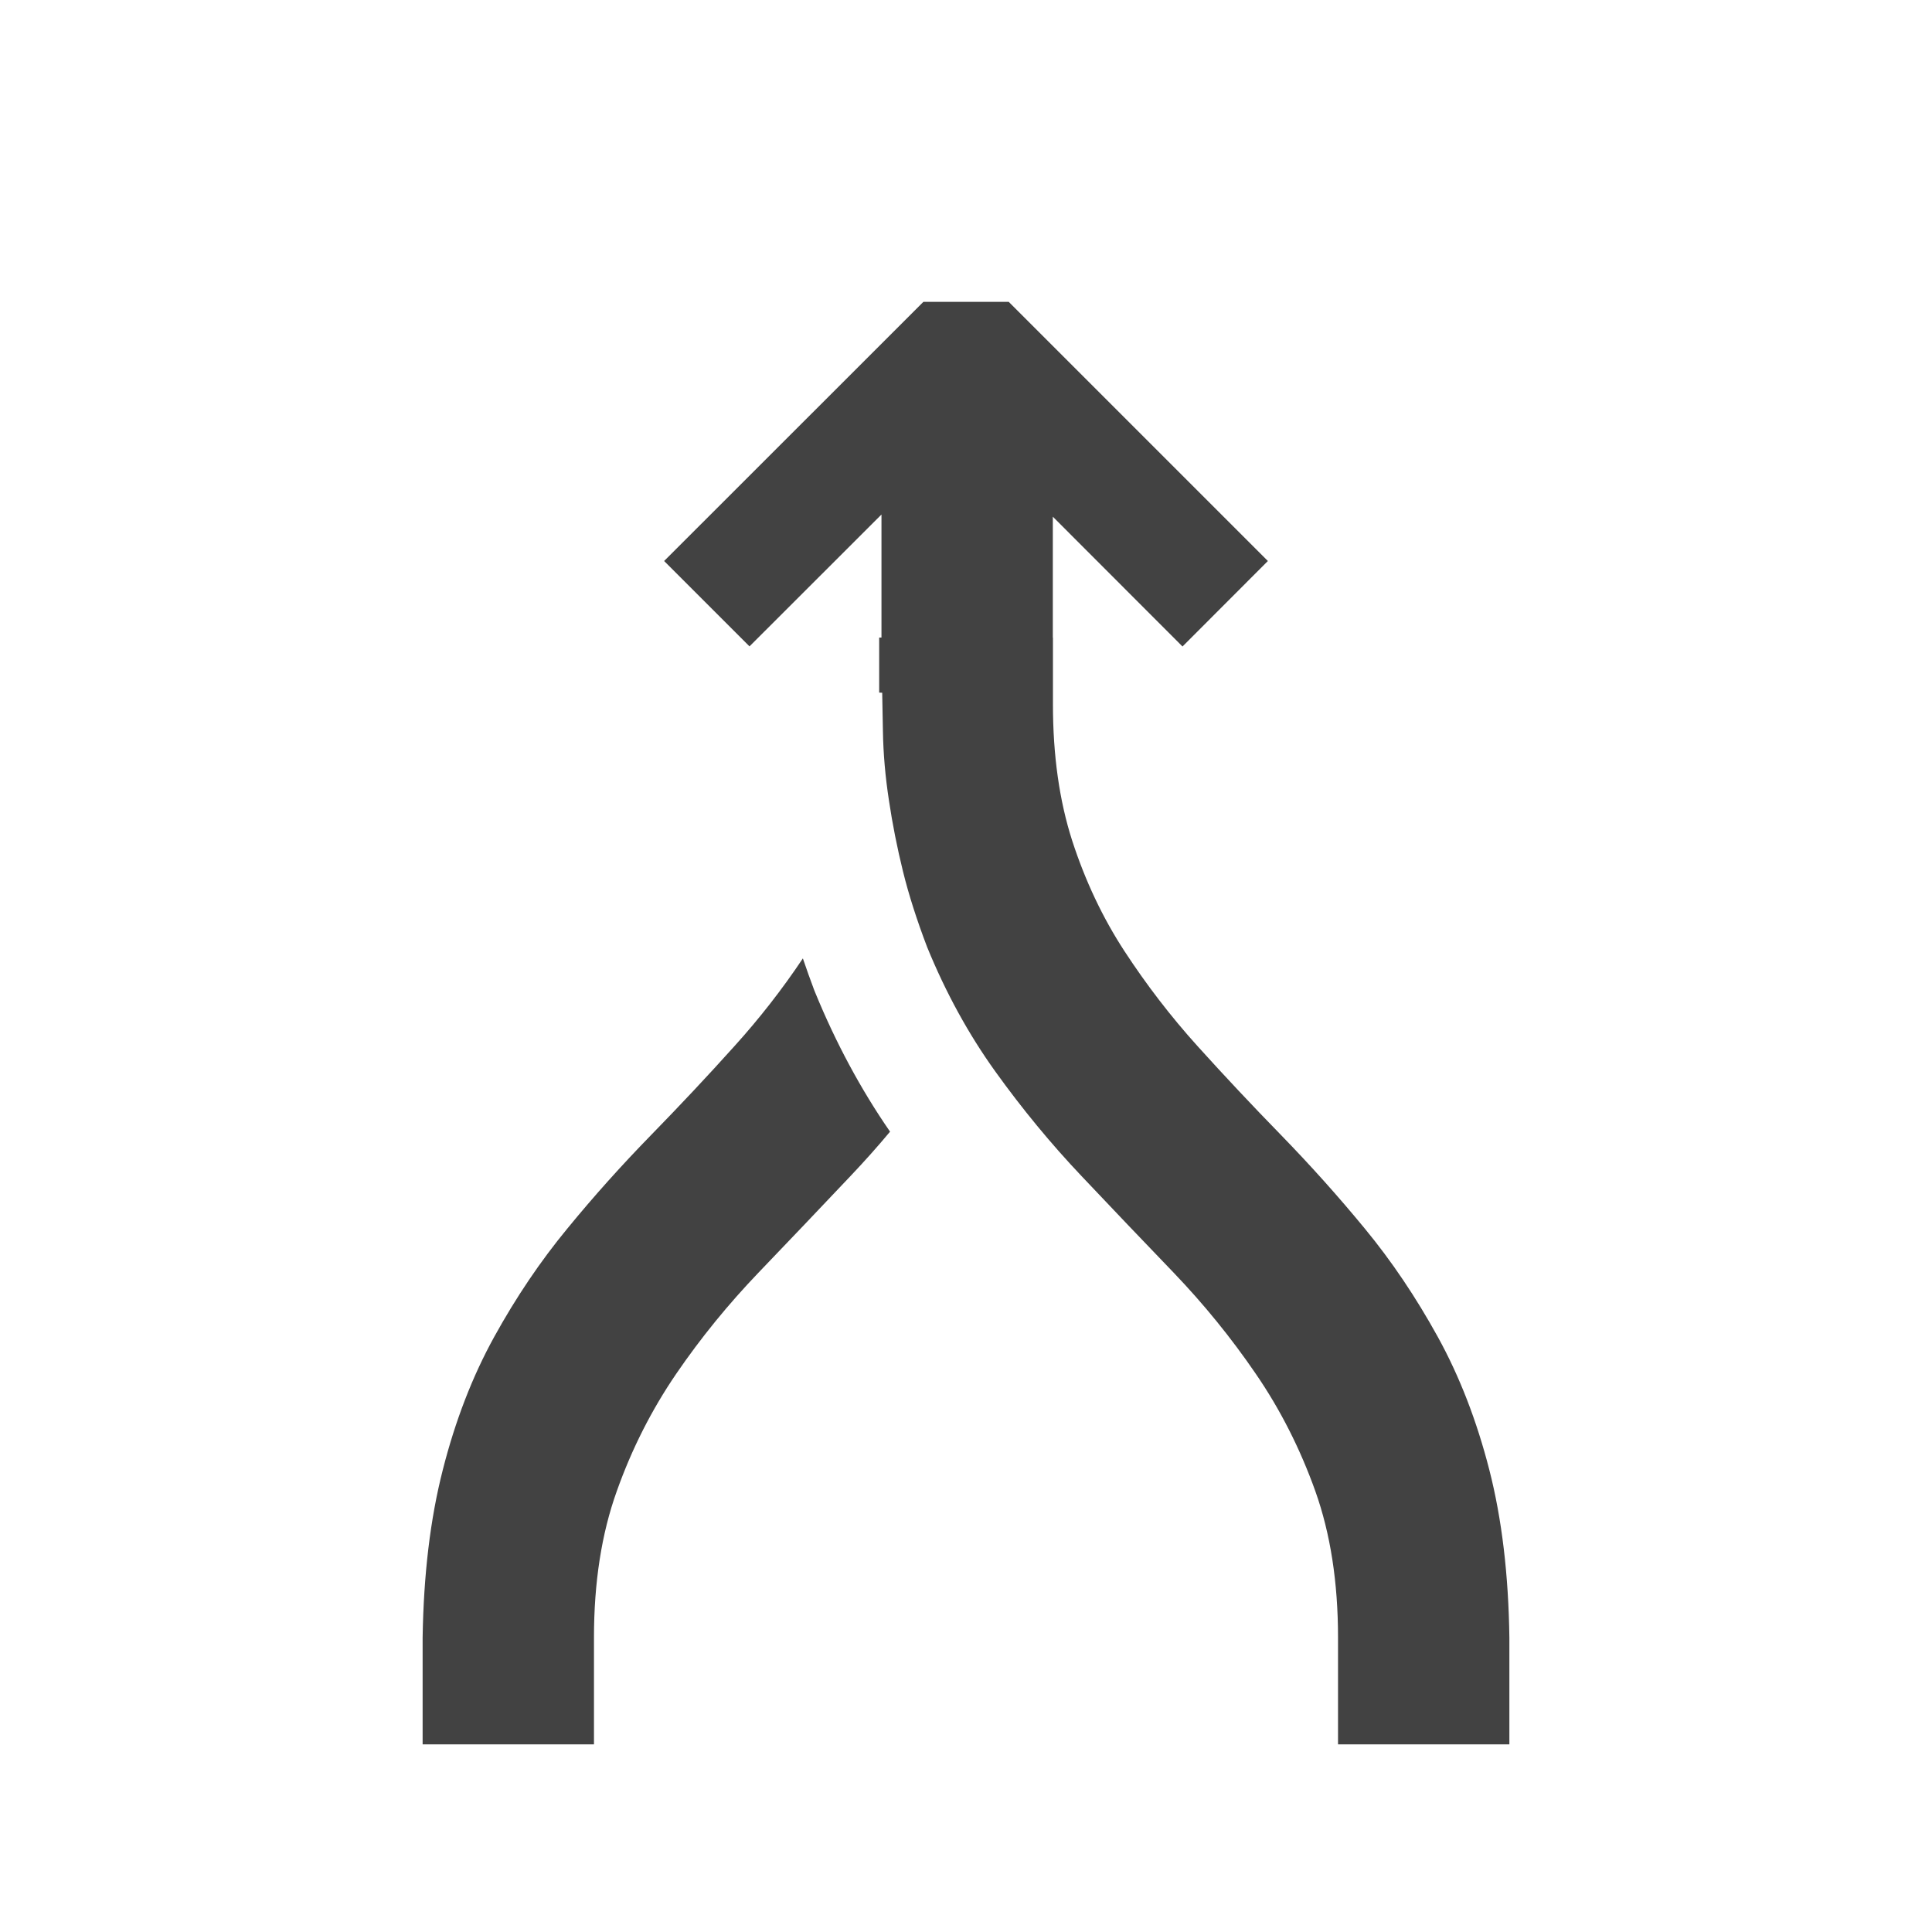
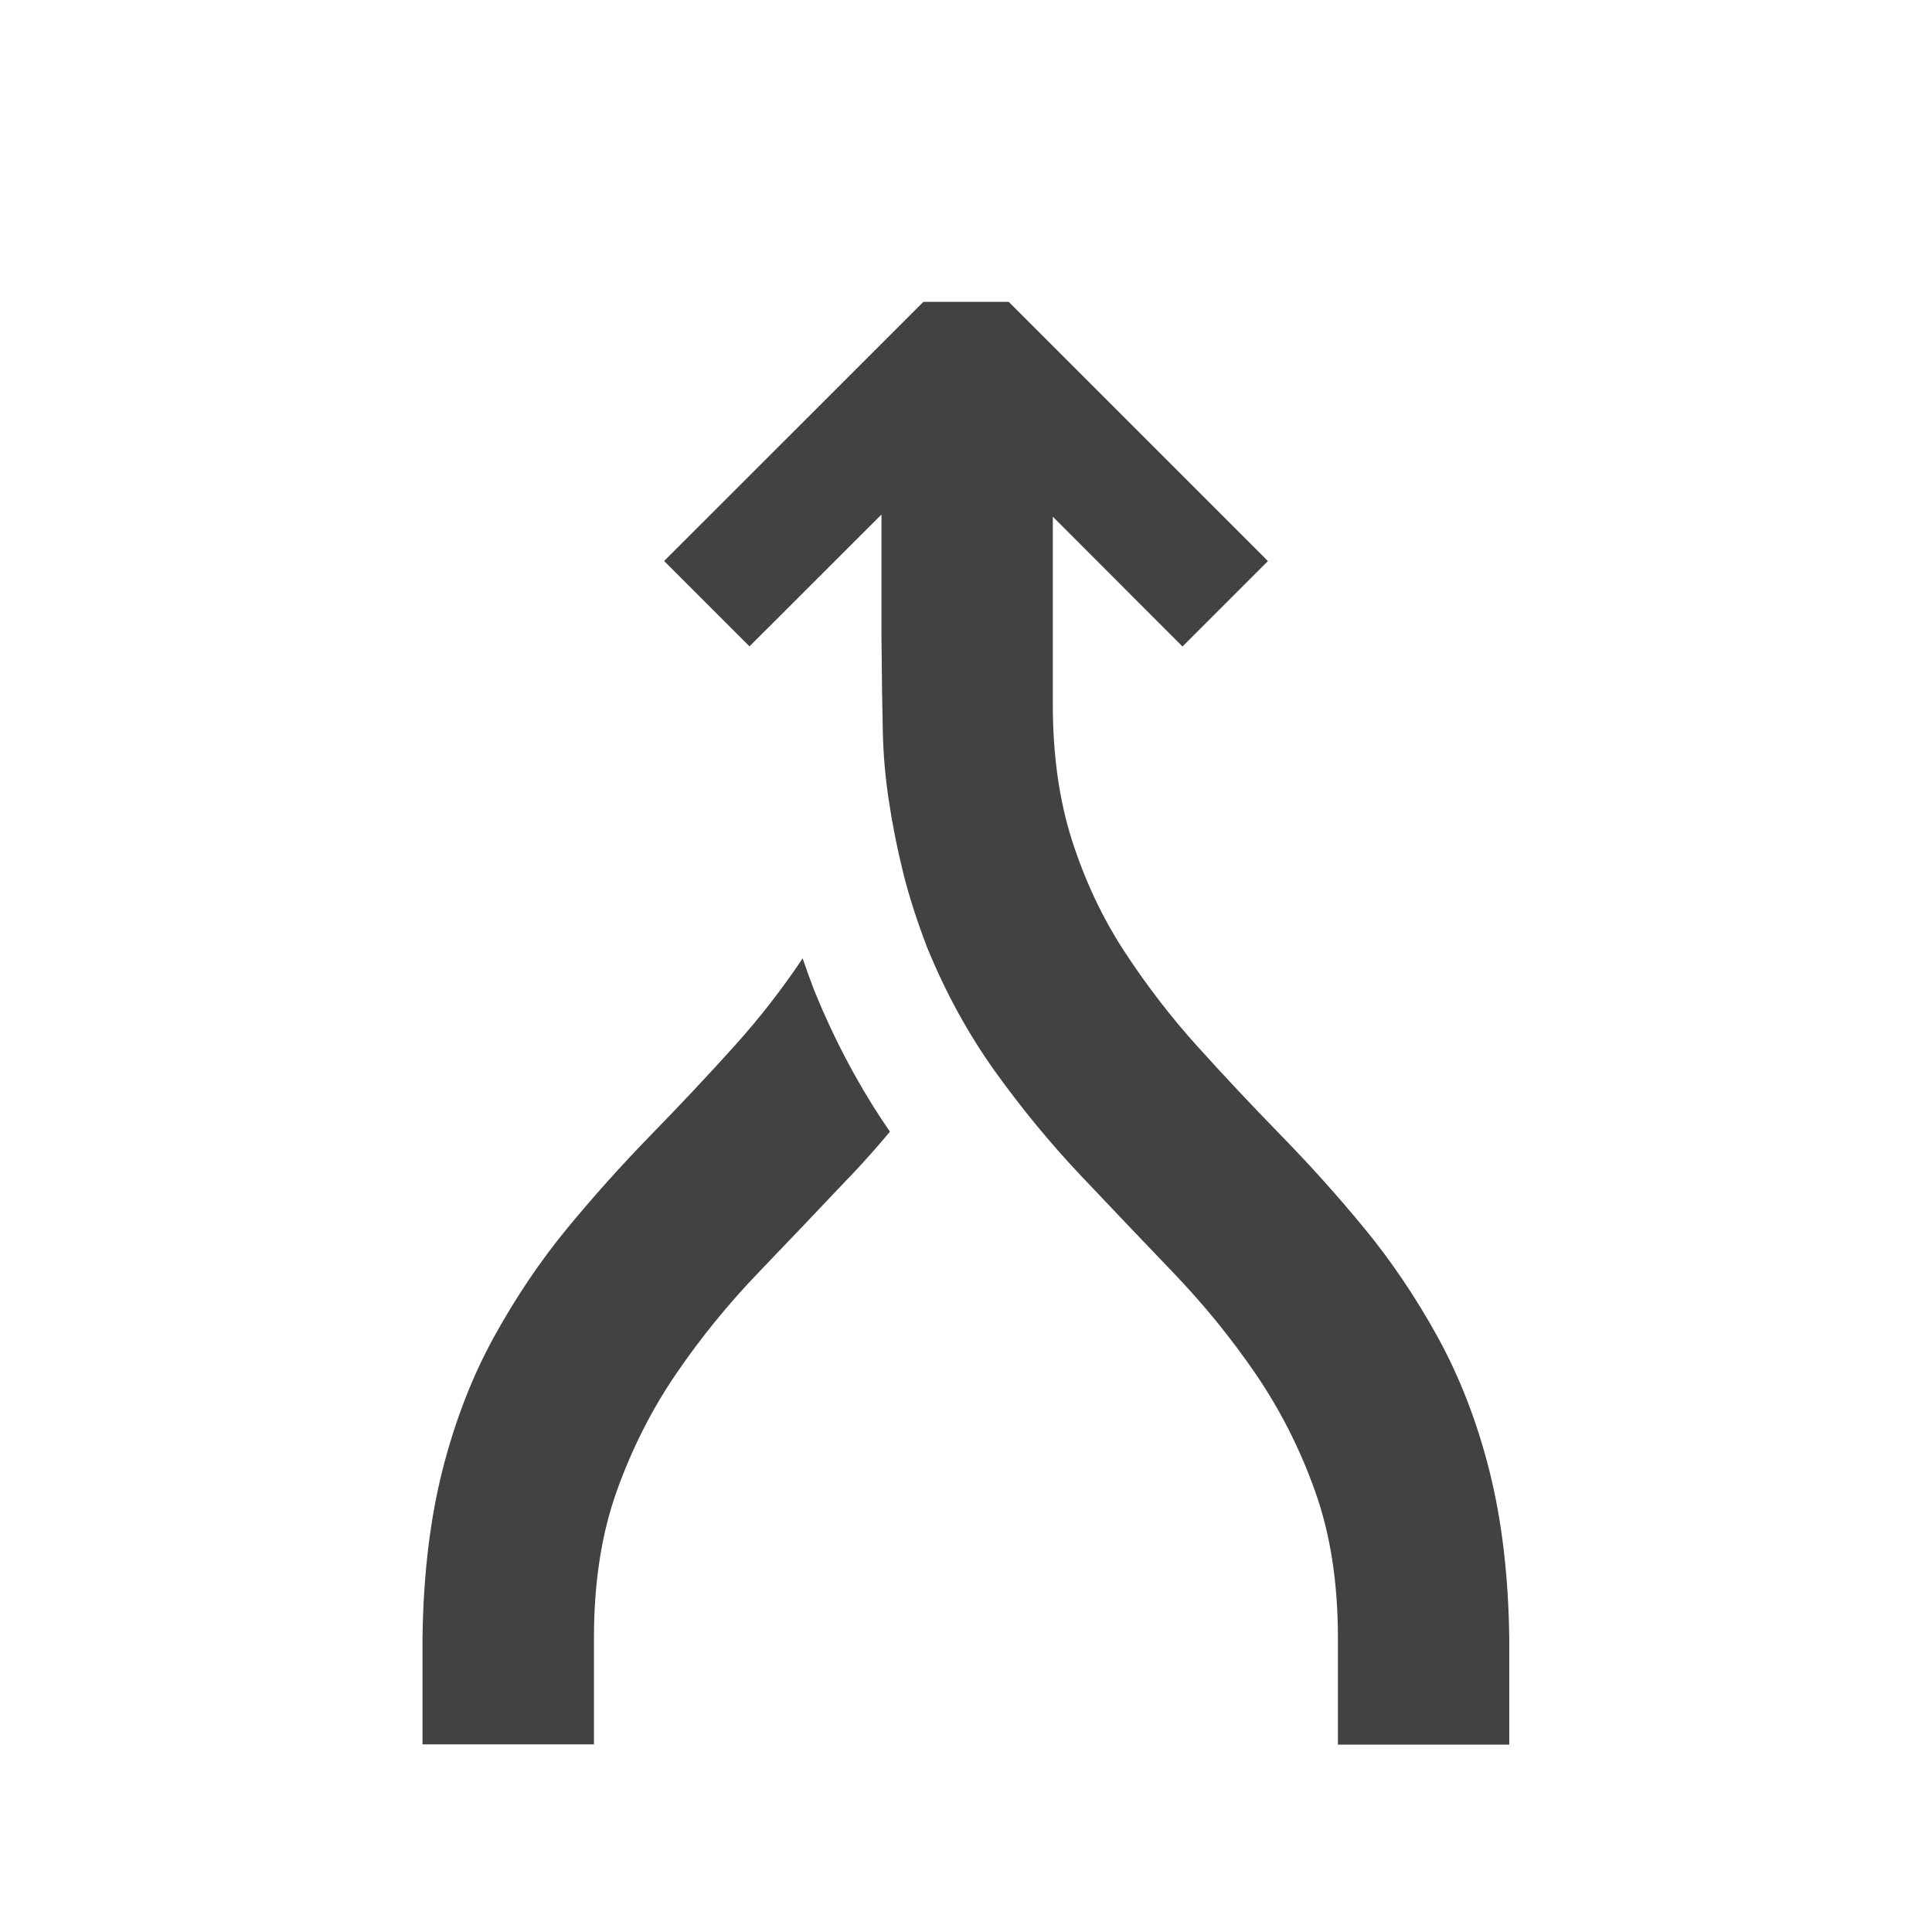
<svg xmlns="http://www.w3.org/2000/svg" width="16" height="16" viewBox="0 0 16 16" fill="none">
-   <path fill-rule="evenodd" clip-rule="evenodd" d="M10.5 4.646L8.354 2.5H7.647L5.5 4.646L6.207 5.353L7.3 4.261V5.28H7.281V5.736L7.306 5.737C7.308 5.848 7.31 5.954 7.312 6.056C7.315 6.243 7.332 6.435 7.362 6.63C7.391 6.825 7.43 7.021 7.478 7.216C7.526 7.411 7.593 7.62 7.678 7.843C7.833 8.222 8.021 8.565 8.243 8.874C8.465 9.183 8.703 9.472 8.958 9.741C9.213 10.011 9.466 10.276 9.718 10.538C9.969 10.8 10.196 11.079 10.399 11.376C10.603 11.673 10.767 11.997 10.893 12.349C11.018 12.7 11.081 13.104 11.081 13.562V14.446H12.5V13.562C12.493 13.042 12.438 12.579 12.334 12.173C12.23 11.767 12.088 11.399 11.907 11.071C11.726 10.743 11.525 10.444 11.303 10.175C11.081 9.905 10.85 9.648 10.61 9.401C10.37 9.155 10.139 8.909 9.917 8.663C9.695 8.417 9.494 8.155 9.313 7.878C9.132 7.601 8.988 7.296 8.88 6.964C8.773 6.632 8.72 6.255 8.72 5.833V5.28H8.719V4.279L9.793 5.354L10.5 4.646ZM7.042 9.741C7.155 9.622 7.265 9.499 7.371 9.372C7.127 9.019 6.921 8.634 6.752 8.222L6.743 8.2C6.71 8.111 6.678 8.024 6.649 7.937C6.478 8.193 6.289 8.435 6.083 8.663C5.862 8.909 5.631 9.155 5.391 9.401C5.15 9.648 4.919 9.905 4.698 10.175C4.476 10.444 4.274 10.743 4.093 11.071C3.912 11.399 3.77 11.767 3.667 12.173C3.563 12.579 3.508 13.042 3.5 13.562V14.446H4.919V13.562C4.919 13.104 4.982 12.7 5.108 12.349C5.233 11.997 5.398 11.673 5.601 11.376C5.804 11.079 6.032 10.8 6.283 10.538C6.534 10.276 6.787 10.011 7.042 9.741Z" fill="#424242" />
+   <path fill-rule="evenodd" clip-rule="evenodd" d="M10.5 4.646 8.354 2.5H7.647L5.5 4.646l.707.707L7.3 4.261v1.019l.005.458c.002.111.004.217.006.319.004.188.02.379.05.574.029.195.068.391.116.586.048.195.115.404.2.627.155.379.344.723.565 1.031.222.309.46.598.715.867.255.27.508.535.759.797.251.262.479.541.682.838.203.297.368.621.493.973.126.351.189.756.189 1.213v.885h1.419v-.885c-.007-.52-.063-.982-.166-1.389-.103-.406-.246-.773-.427-1.102-.181-.328-.383-.627-.604-.896-.222-.27-.453-.527-.693-.773s-.471-.492-.693-.738c-.222-.246-.423-.508-.604-.785-.181-.277-.325-.582-.432-.914-.107-.332-.161-.709-.161-1.131V5.28H8.719V4.279L9.793 5.354l.707-.707ZM7.042 9.741c.113-.119.222-.242.328-.369-.244-.354-.45-.738-.619-1.151l-.009-.022c-.034-.088-.065-.176-.095-.262-.171.256-.359.497-.565.726-.222.246-.453.492-.693.738-.24.246-.471.504-.693.773-.222.27-.423.568-.604.896-.181.328-.323.695-.427 1.102-.103.406-.159.869-.166 1.389v.885H4.919v-.885c0-.457.063-.861.189-1.213.126-.352.29-.676.493-.973.203-.297.43-.576.682-.838.251-.262.504-.527.759-.797Z" fill="#424242" />
</svg>
